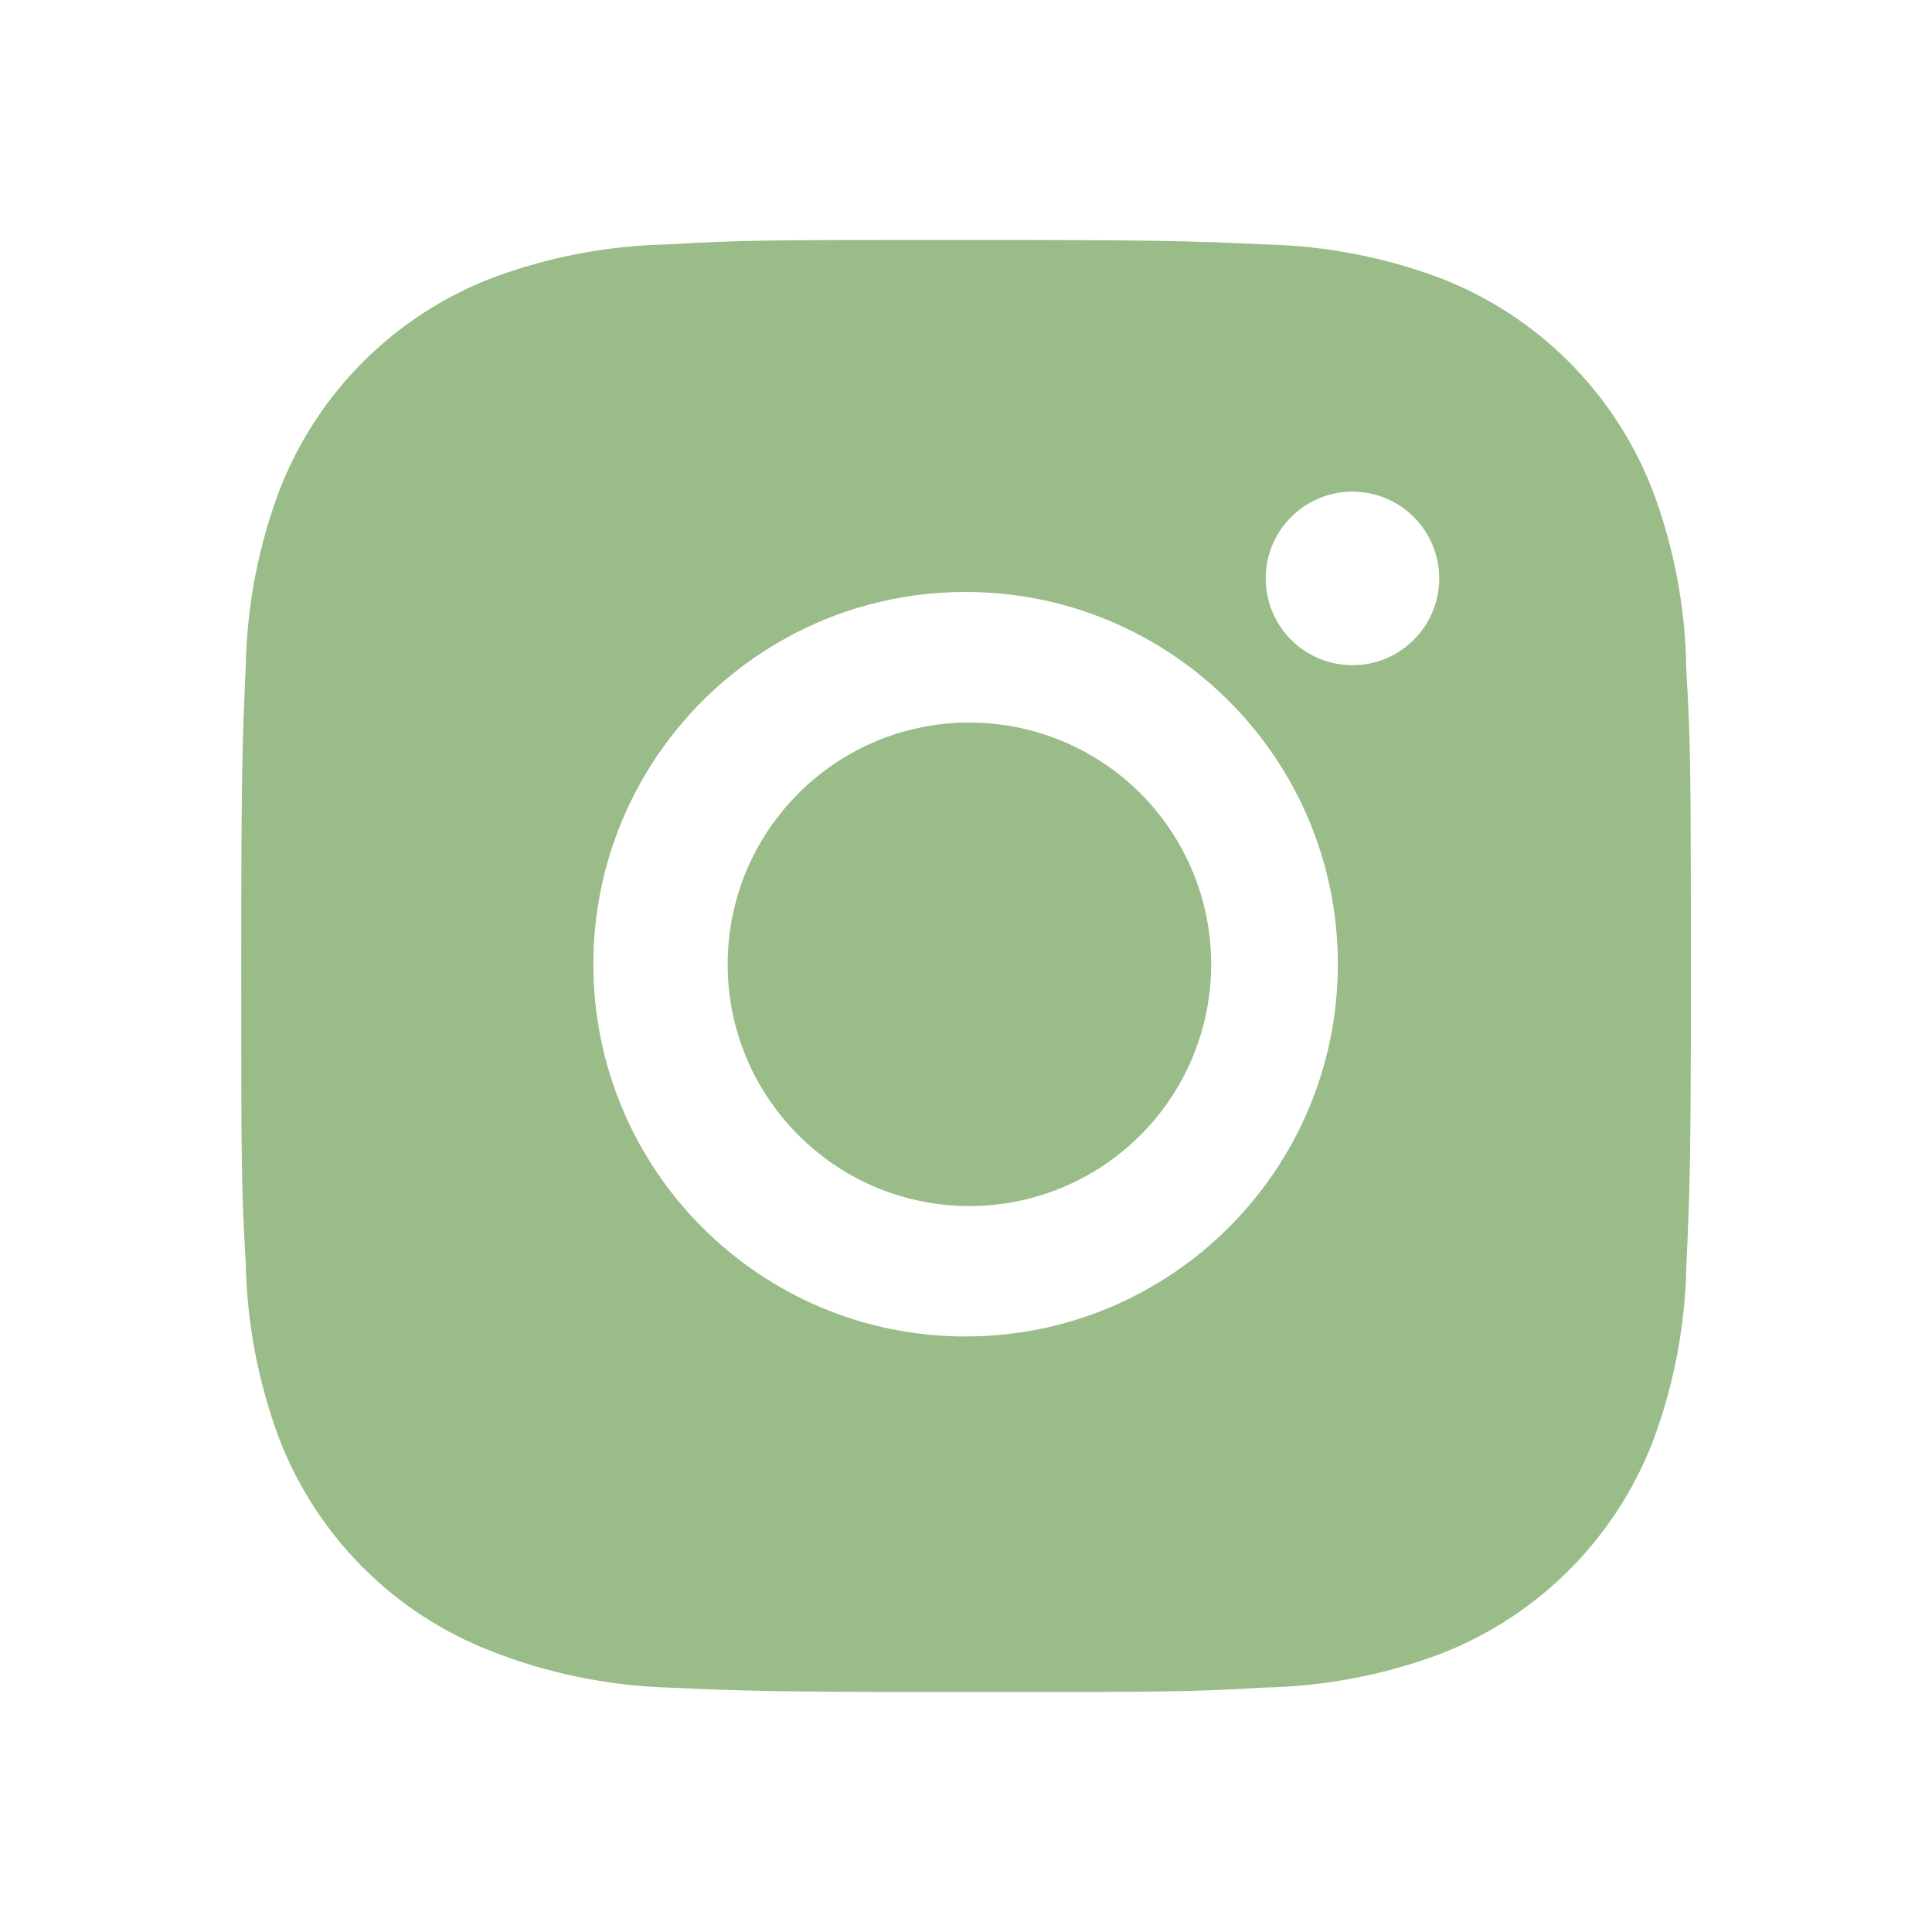
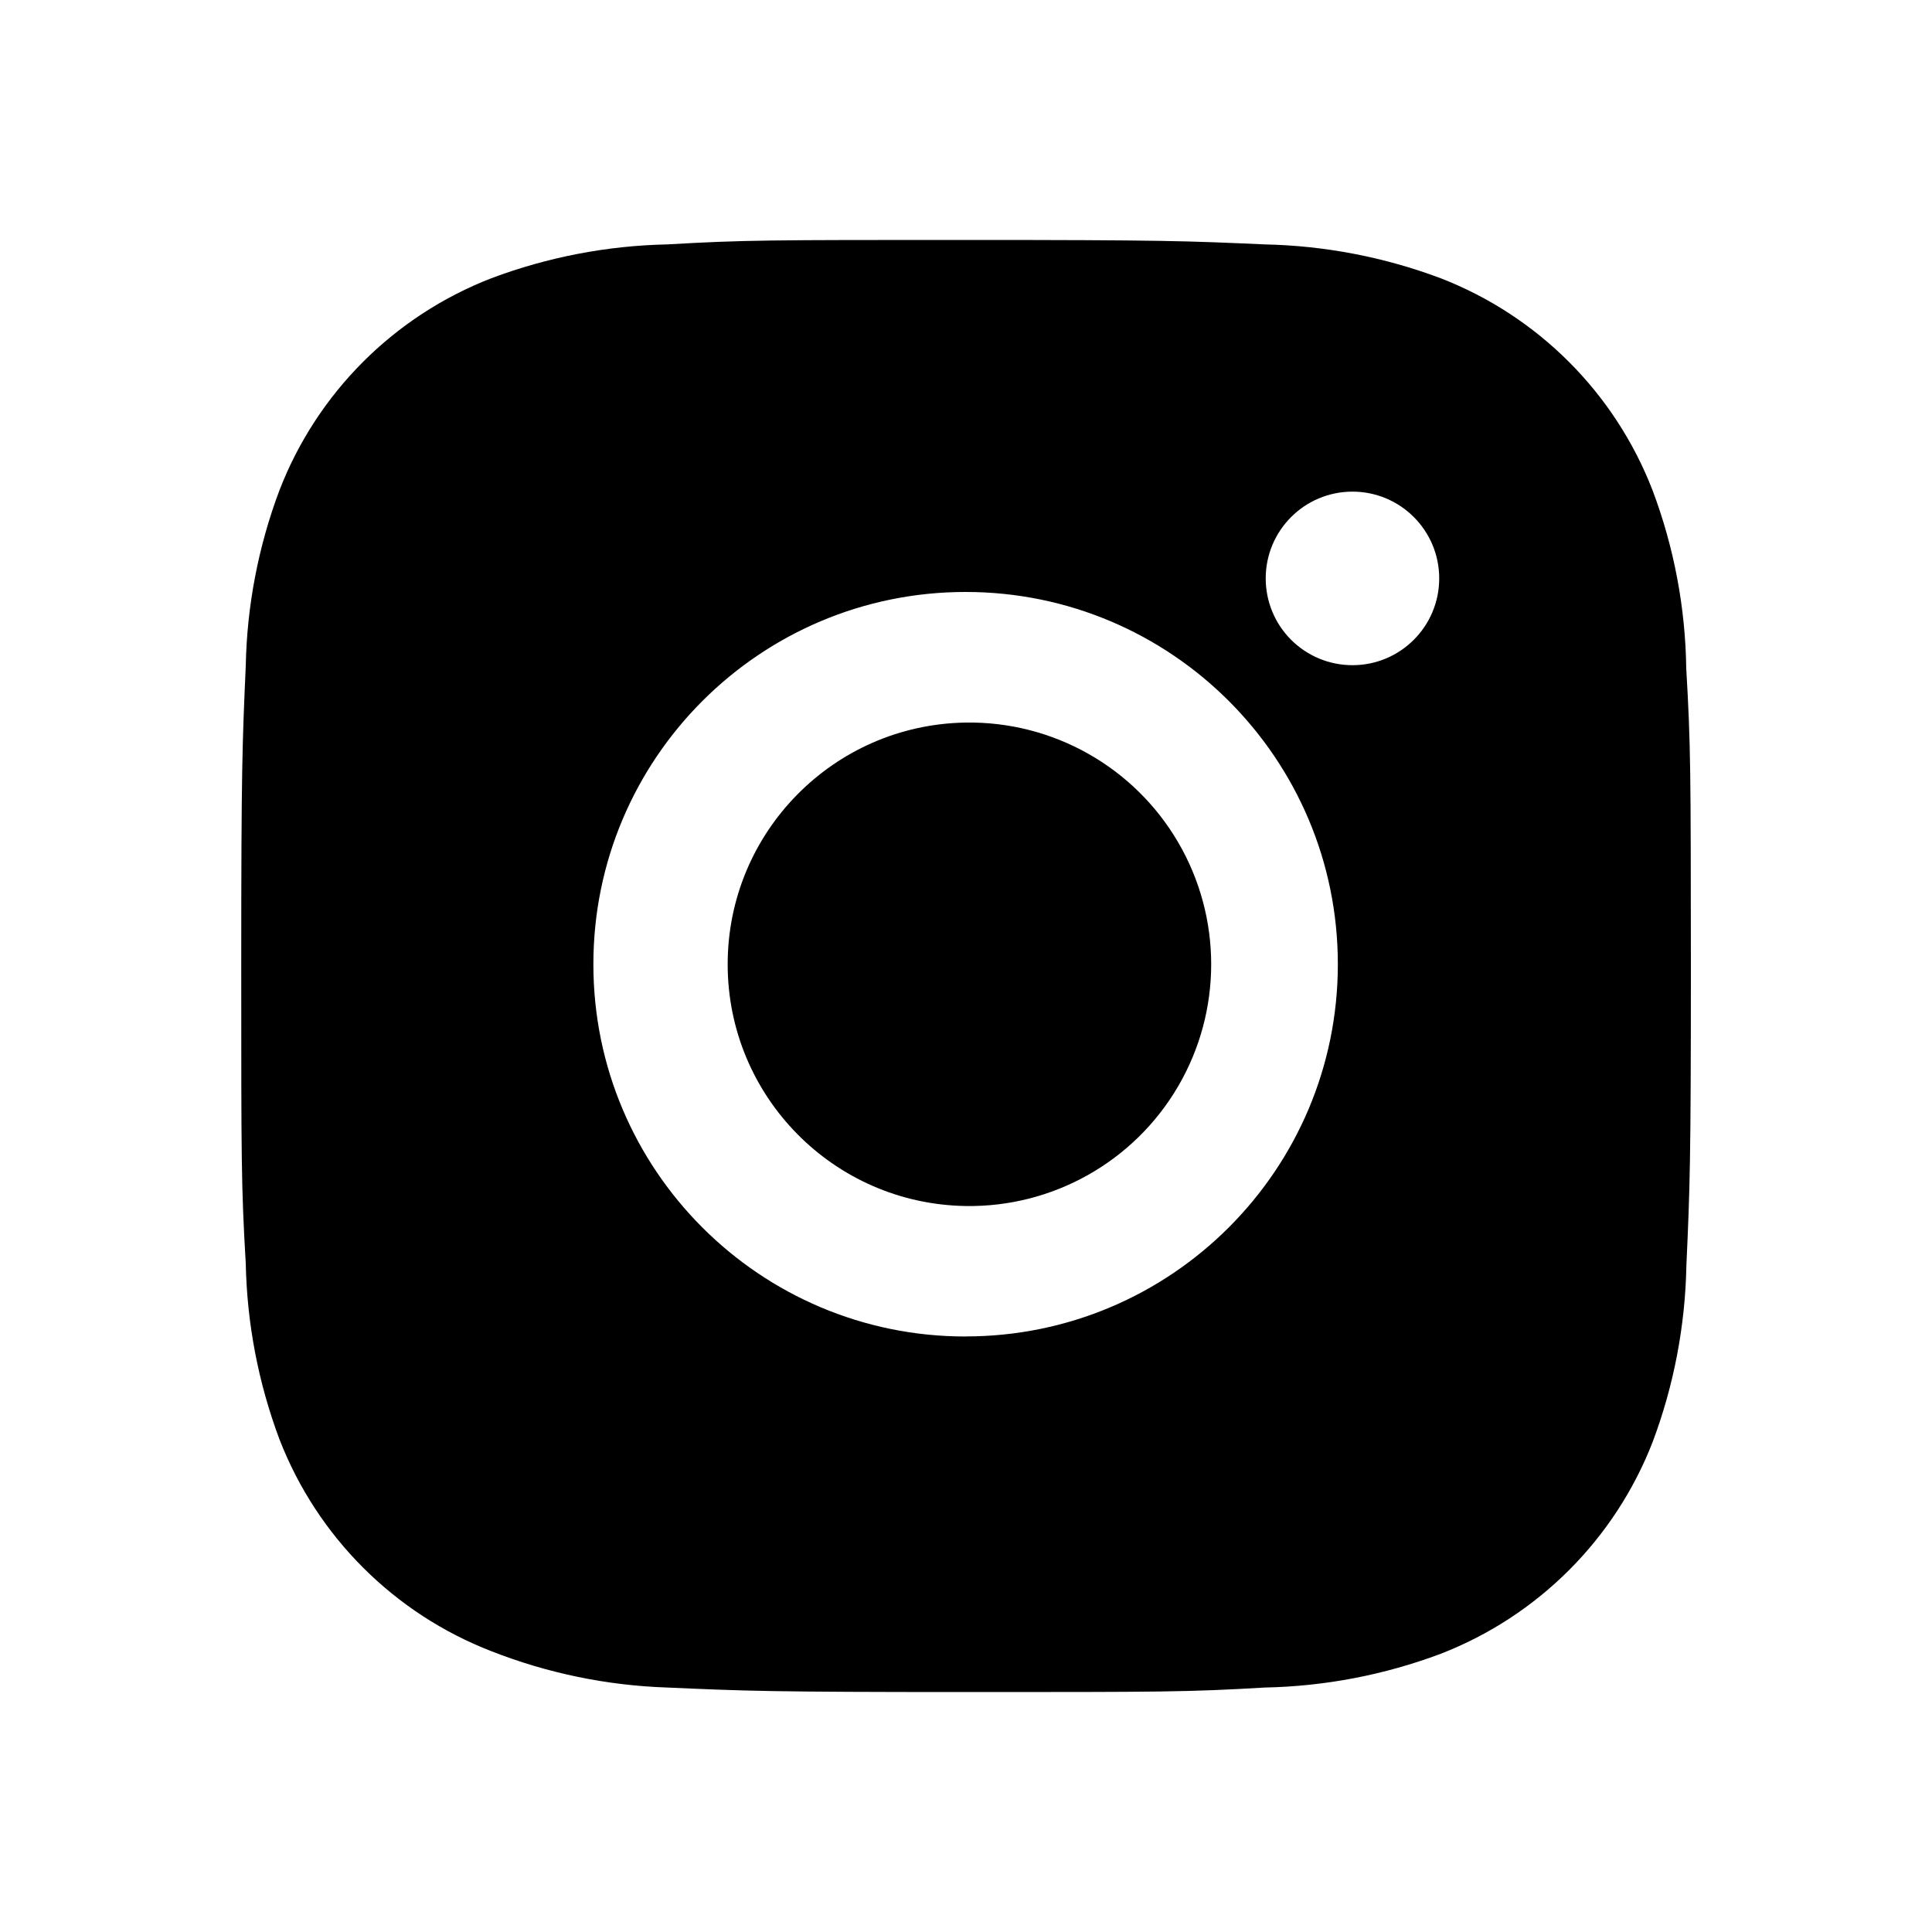
- <svg xmlns="http://www.w3.org/2000/svg" fill="none" viewBox="0 0 30 30">
-   <path fill="#9ABC88" d="M26.184 10.381a8.163 8.163 0 00-.524-2.77 5.762 5.762 0 00-3.291-3.291 8.258 8.258 0 00-2.733-.525c-1.202-.054-1.584-.069-4.636-.069-3.053 0-3.444 0-4.637.069a8.257 8.257 0 00-2.732.525A5.759 5.759 0 004.34 7.611a8.192 8.192 0 00-.524 2.731c-.053 1.204-.07 1.585-.07 4.638 0 3.052 0 3.442.07 4.637.019.935.195 1.858.524 2.734a5.762 5.762 0 003.293 3.29 8.23 8.23 0 002.73.563c1.205.053 1.586.07 4.638.07 3.053 0 3.444 0 4.638-.07a8.237 8.237 0 002.732-.524 5.77 5.77 0 003.292-3.291 8.232 8.232 0 00.523-2.734c.054-1.203.07-1.584.07-4.638-.002-3.052-.002-3.44-.072-4.636zM14.992 20.753a5.778 5.778 0 01-5.778-5.78 5.78 5.78 0 115.779 5.779zm6.01-10.424a1.346 1.346 0 01-1.348-1.348 1.346 1.346 0 112.694 0c0 .745-.603 1.348-1.347 1.348z" />
-   <path fill="#9ABC88" d="M14.992 18.727a3.754 3.754 0 100-7.507 3.754 3.754 0 000 7.507z" />
+ <svg xmlns="http://www.w3.org/2000/svg" viewBox="0 0 30 30">
+   <path d="M26.184 10.381a8.163 8.163 0 00-.524-2.77 5.762 5.762 0 00-3.291-3.291 8.258 8.258 0 00-2.733-.525c-1.202-.054-1.584-.069-4.636-.069-3.053 0-3.444 0-4.637.069a8.257 8.257 0 00-2.732.525A5.759 5.759 0 004.34 7.611a8.192 8.192 0 00-.524 2.731c-.053 1.204-.07 1.585-.07 4.638 0 3.052 0 3.442.07 4.637.019.935.195 1.858.524 2.734a5.762 5.762 0 003.293 3.29 8.23 8.23 0 002.73.563c1.205.053 1.586.07 4.638.07 3.053 0 3.444 0 4.638-.07a8.237 8.237 0 002.732-.524 5.77 5.77 0 003.292-3.291 8.232 8.232 0 00.523-2.734c.054-1.203.07-1.584.07-4.638-.002-3.052-.002-3.44-.072-4.636zM14.992 20.753a5.778 5.778 0 01-5.778-5.78 5.78 5.78 0 115.779 5.779zm6.01-10.424a1.346 1.346 0 01-1.348-1.348 1.346 1.346 0 112.694 0c0 .745-.603 1.348-1.347 1.348z" />
+   <path d="M14.992 18.727a3.754 3.754 0 100-7.507 3.754 3.754 0 000 7.507z" />
</svg>
